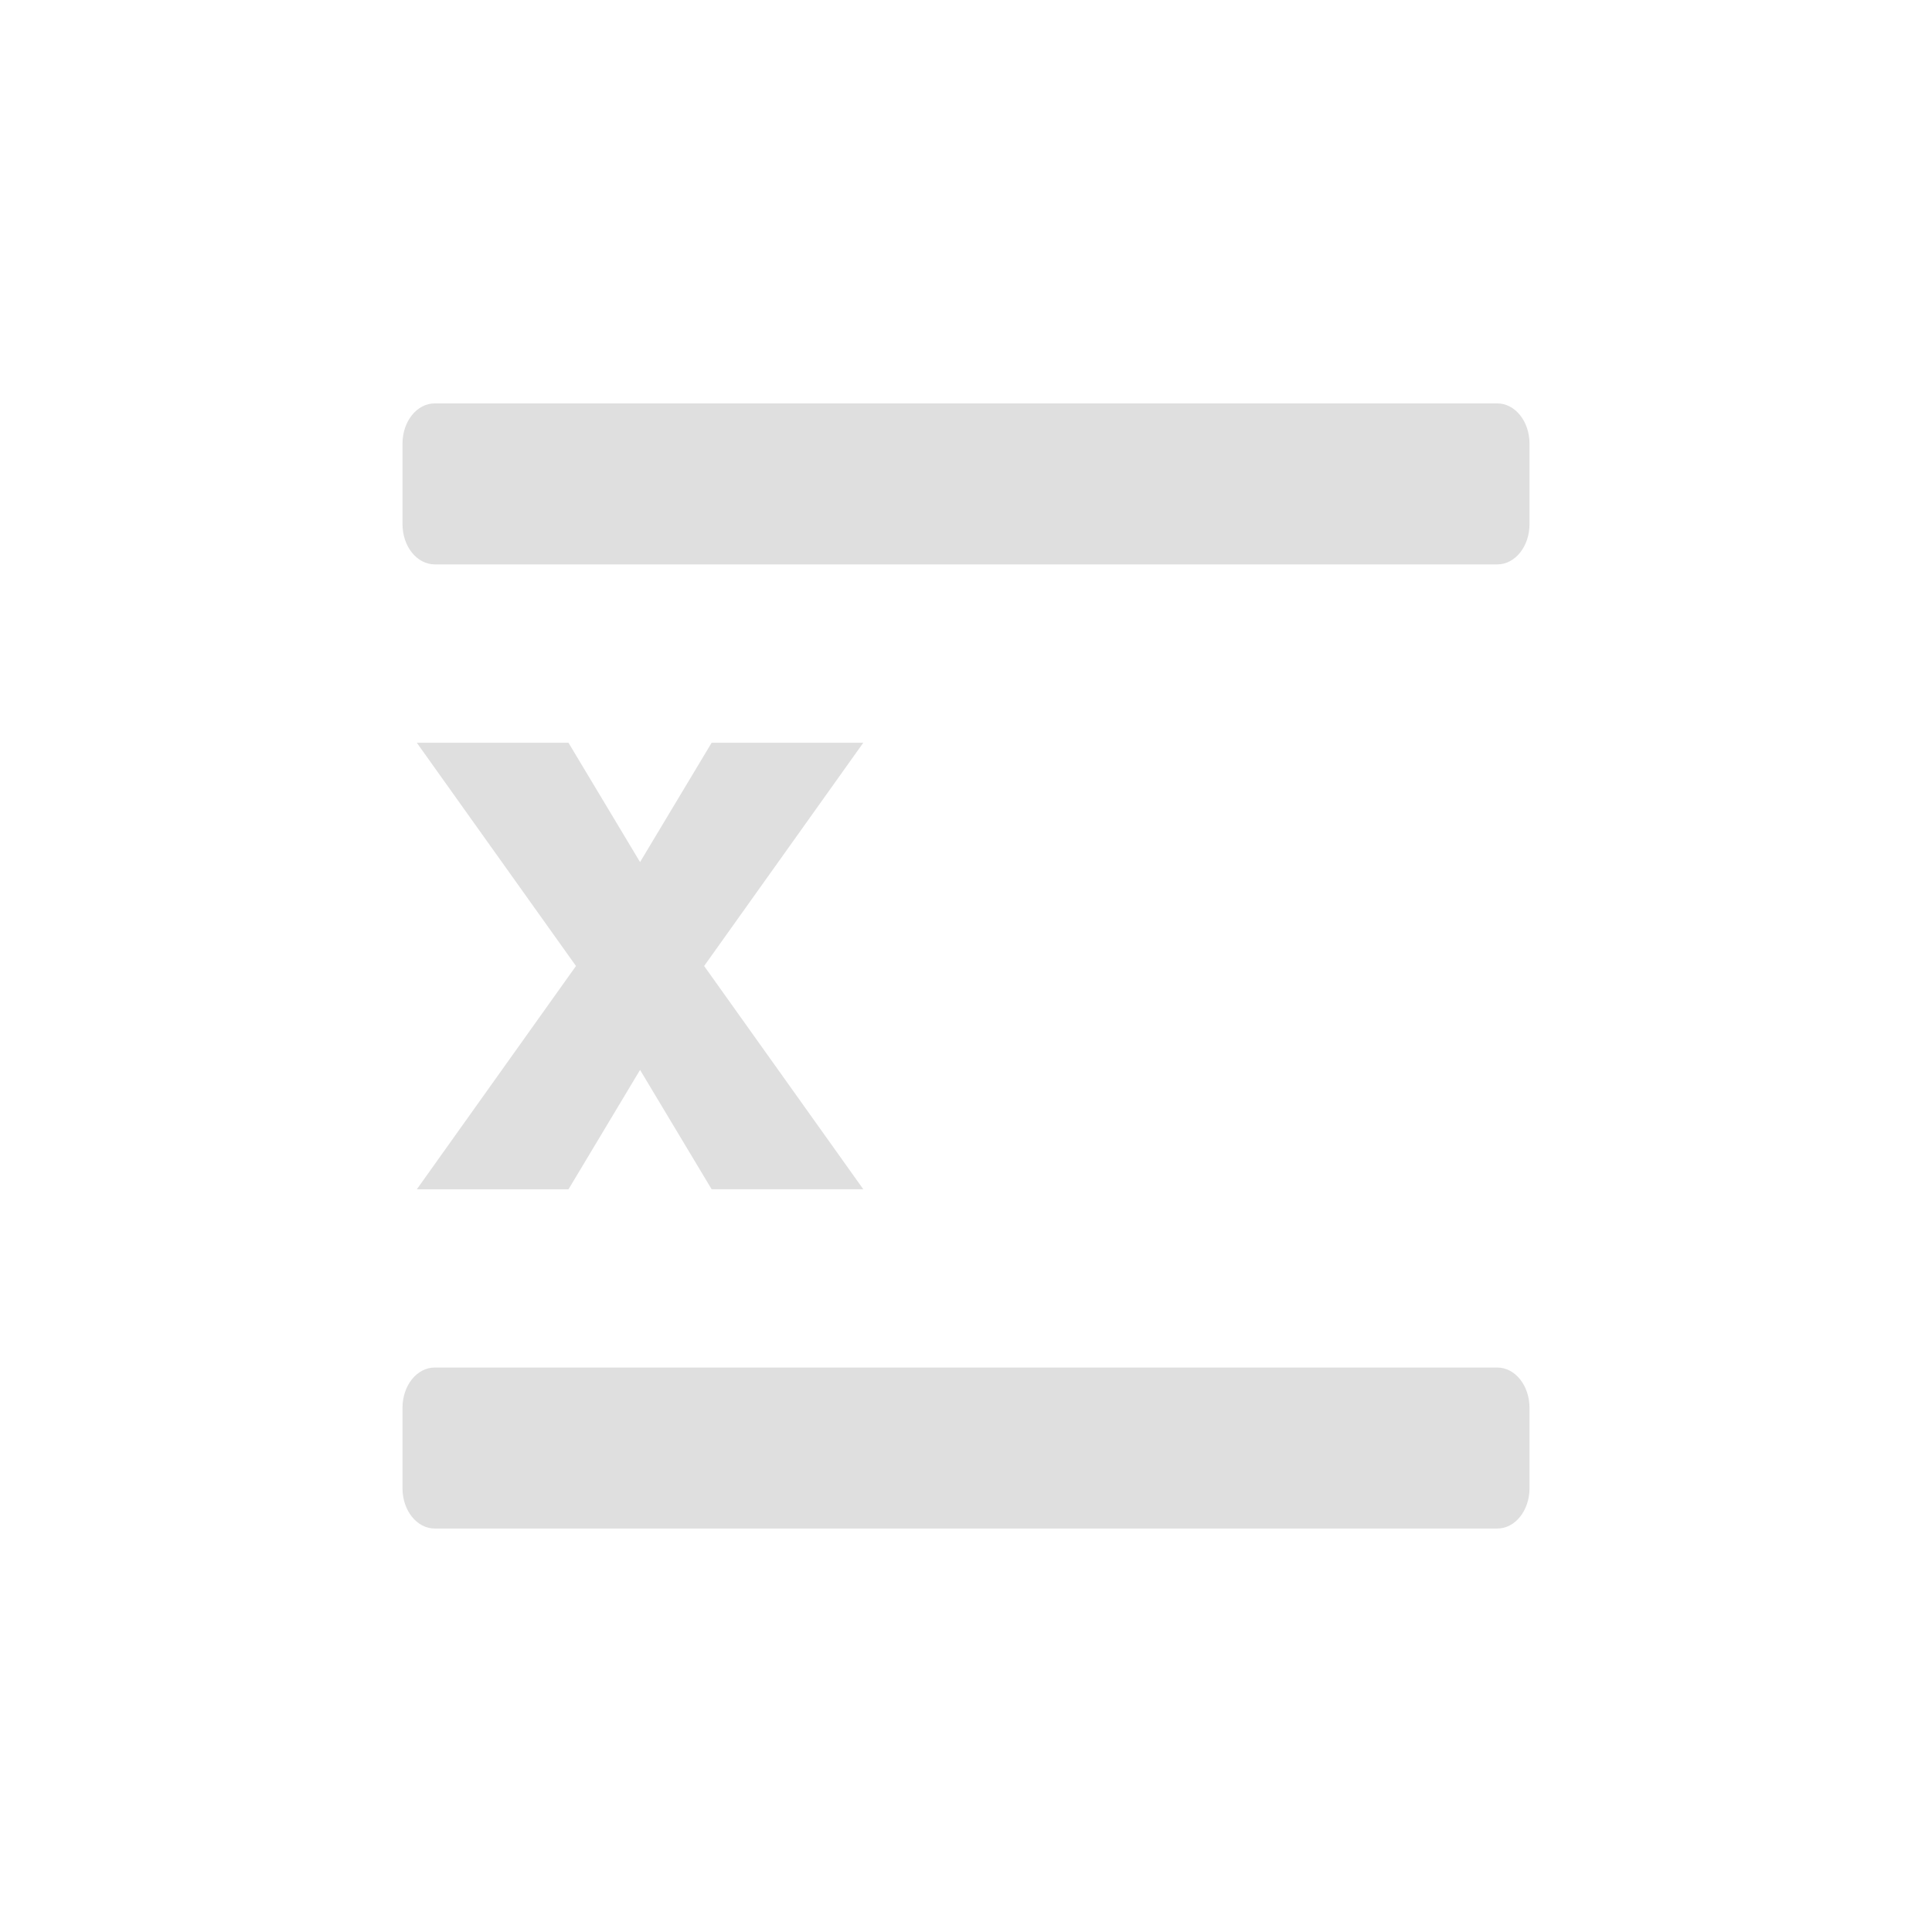
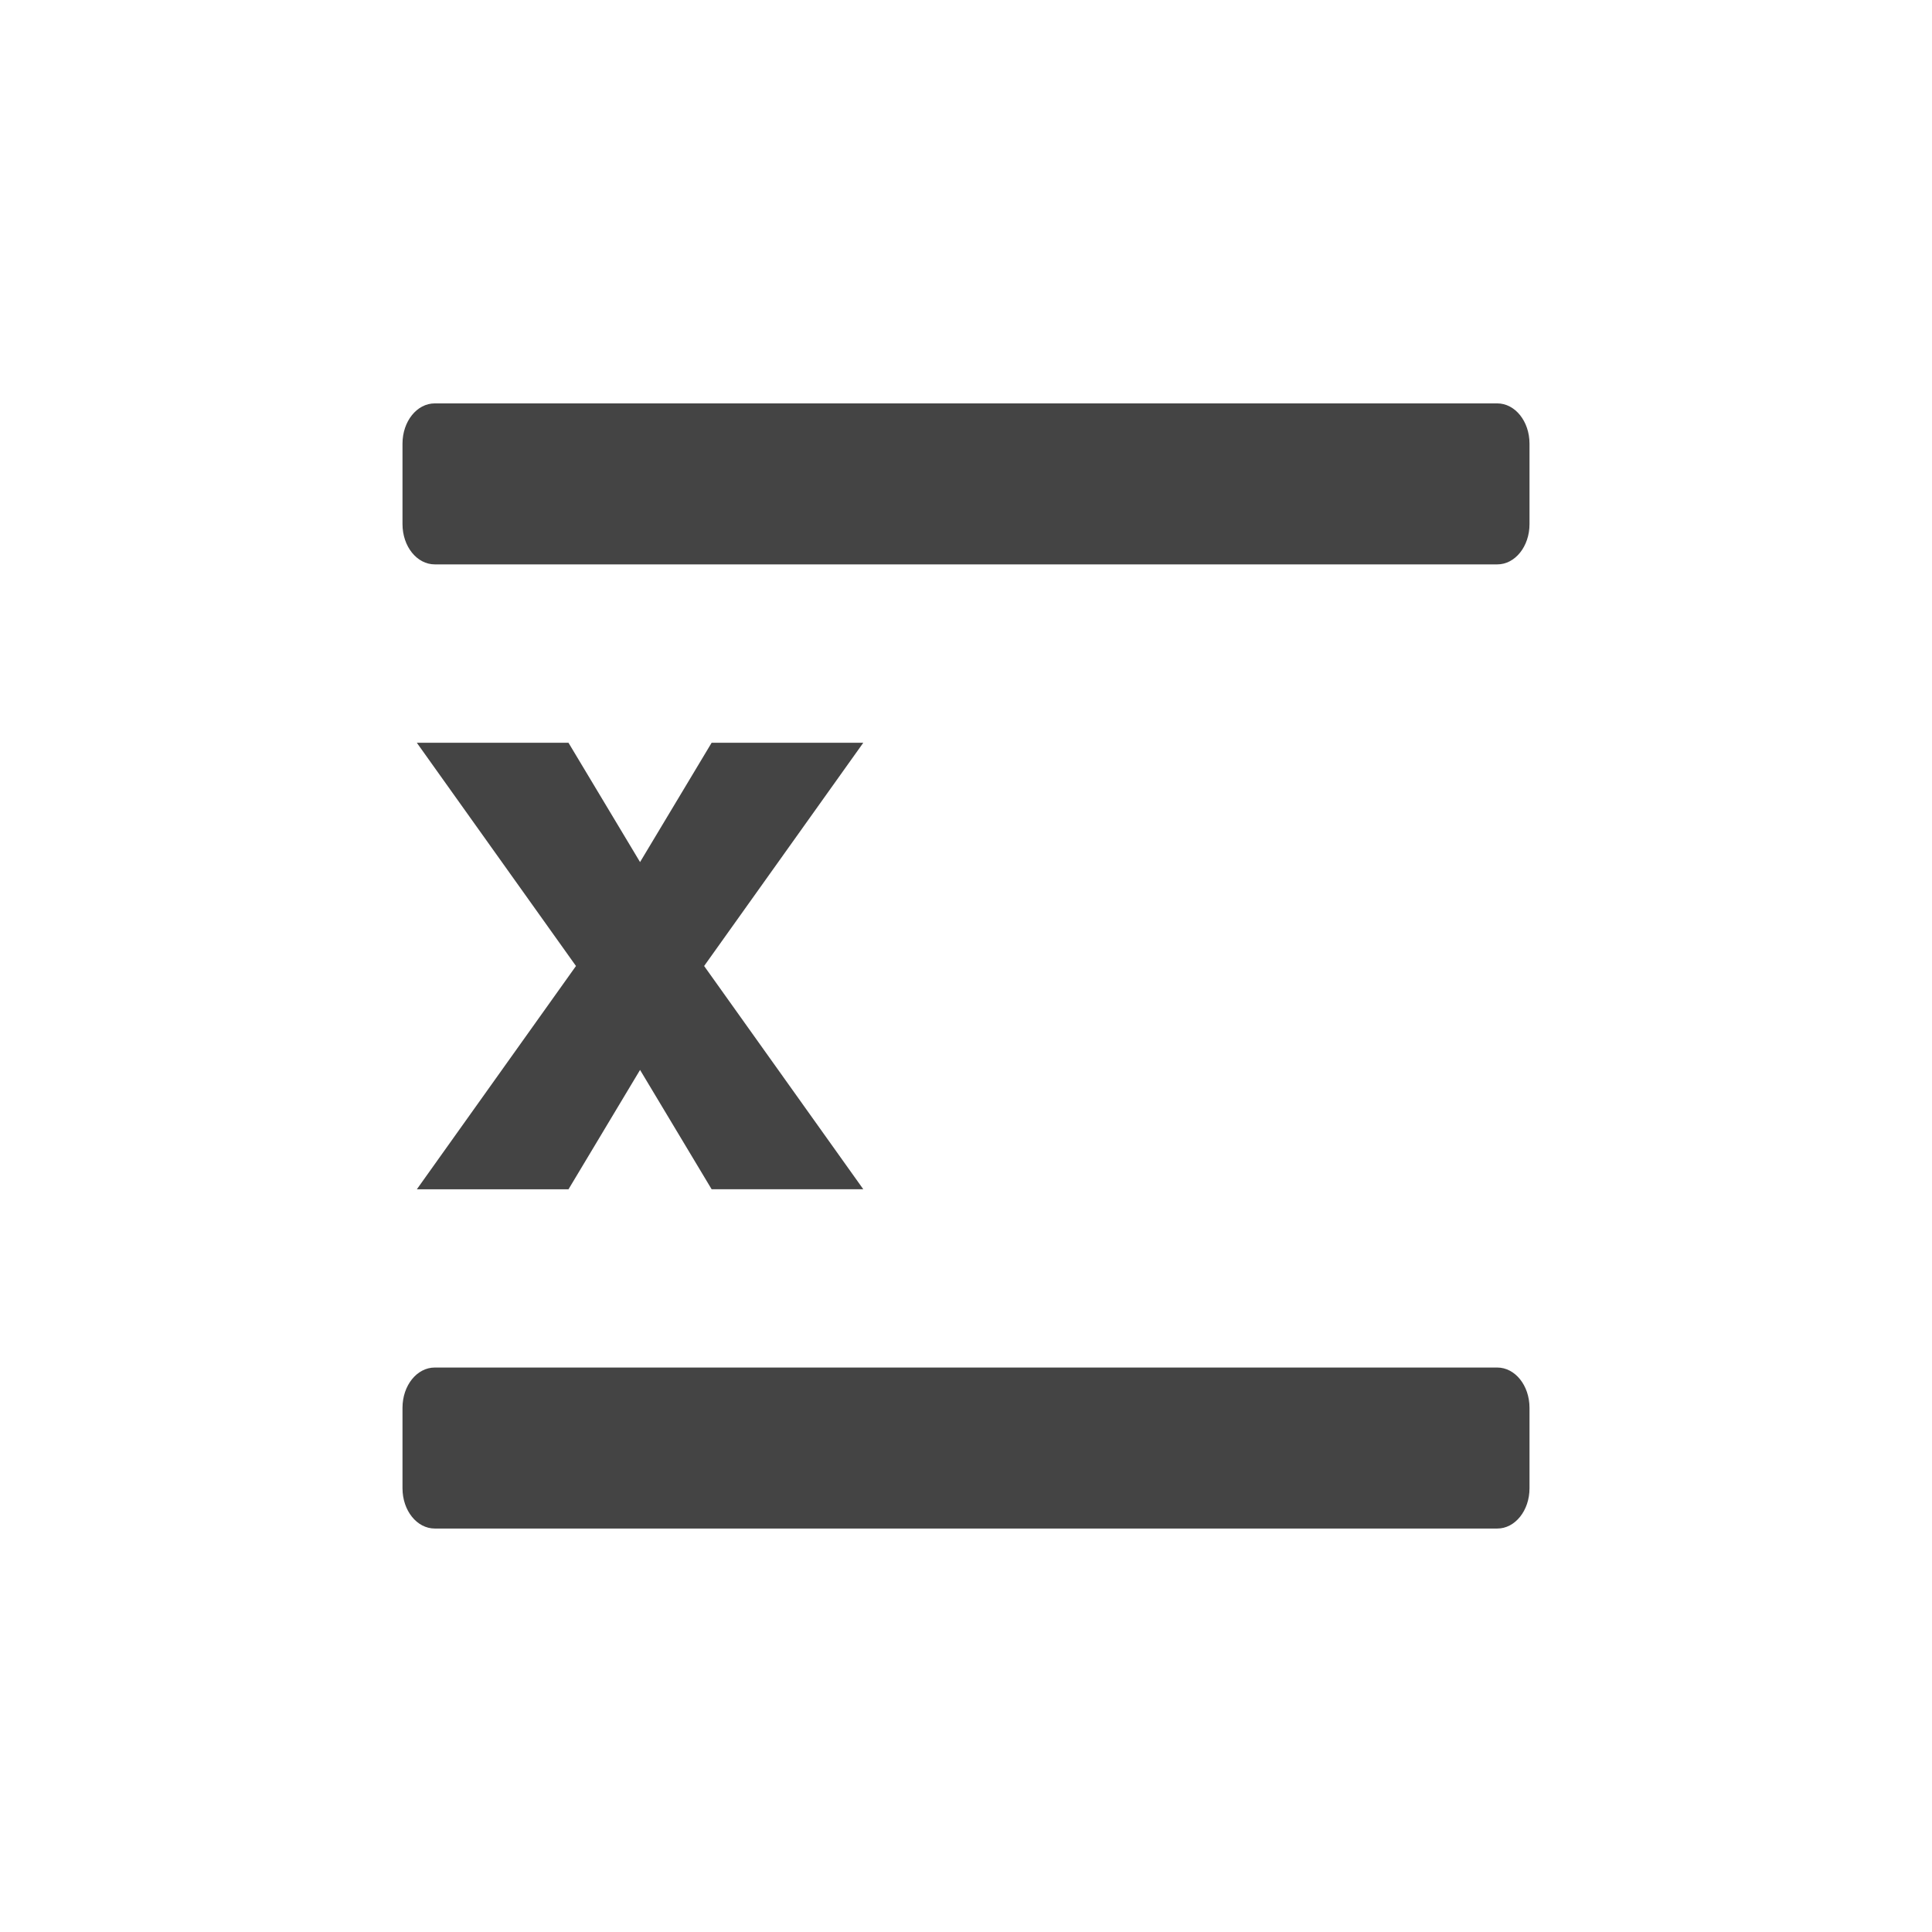
<svg xmlns="http://www.w3.org/2000/svg" width="24" height="24" version="1.1" id="svg1">
  <defs id="defs1" />
-   <path id="text2" style="font-weight:800;font-size:10.667px;line-height:1.25;font-family:'Iosevka Nerd Font Mono';-inkscape-font-specification:'Iosevka Nerd Font Mono, Ultra-Bold';text-align:center;text-anchor:middle;fill:#dfdfdf;stroke-width:1.115" d="M 5.178,14.774 7.155,12 5.178,9.227 H 7.062 L 7.951,10.709 8.84,9.227 h 1.884 l -1.977,2.773 1.977,2.773 H 8.84 L 7.951,13.291 7.062,14.774 Z M 18.599,5.011 c 0.222,0 0.401,0.223 0.401,0.5 v 1 c 4.45e-4,0.276 -0.179,0.501 -0.401,0.5 H 5.401 c -0.222,0 -0.401,-0.223 -0.401,-0.5 V 5.511 c 0,-0.277 0.179,-0.5 0.401,-0.5 z m 0,11.977 c 0.222,0 0.401,0.223 0.401,0.5 v 1 c 4.45e-4,0.276 -0.179,0.501 -0.401,0.5 H 5.401 c -0.222,0 -0.401,-0.223 -0.401,-0.5 v -1 c 0,-0.277 0.179,-0.5 0.401,-0.5 z" />
+   <path id="text2" style="font-weight:800;font-size:10.667px;line-height:1.25;font-family:'Iosevka Nerd Font Mono';-inkscape-font-specification:'Iosevka Nerd Font Mono, Ultra-Bold';text-align:center;text-anchor:middle;fill:#444444;stroke-width:1.115;fill-opacity:1" d="M 5.178,14.774 7.155,12 5.178,9.227 H 7.062 L 7.951,10.709 8.84,9.227 h 1.884 l -1.977,2.773 1.977,2.773 H 8.84 L 7.951,13.291 7.062,14.774 Z M 18.599,5.011 c 0.222,0 0.401,0.223 0.401,0.5 v 1 c 4.45e-4,0.276 -0.179,0.501 -0.401,0.5 H 5.401 c -0.222,0 -0.401,-0.223 -0.401,-0.5 V 5.511 c 0,-0.277 0.179,-0.5 0.401,-0.5 z m 0,11.977 c 0.222,0 0.401,0.223 0.401,0.5 v 1 c 4.45e-4,0.276 -0.179,0.501 -0.401,0.5 H 5.401 c -0.222,0 -0.401,-0.223 -0.401,-0.5 v -1 c 0,-0.277 0.179,-0.5 0.401,-0.5 z" />
</svg>
